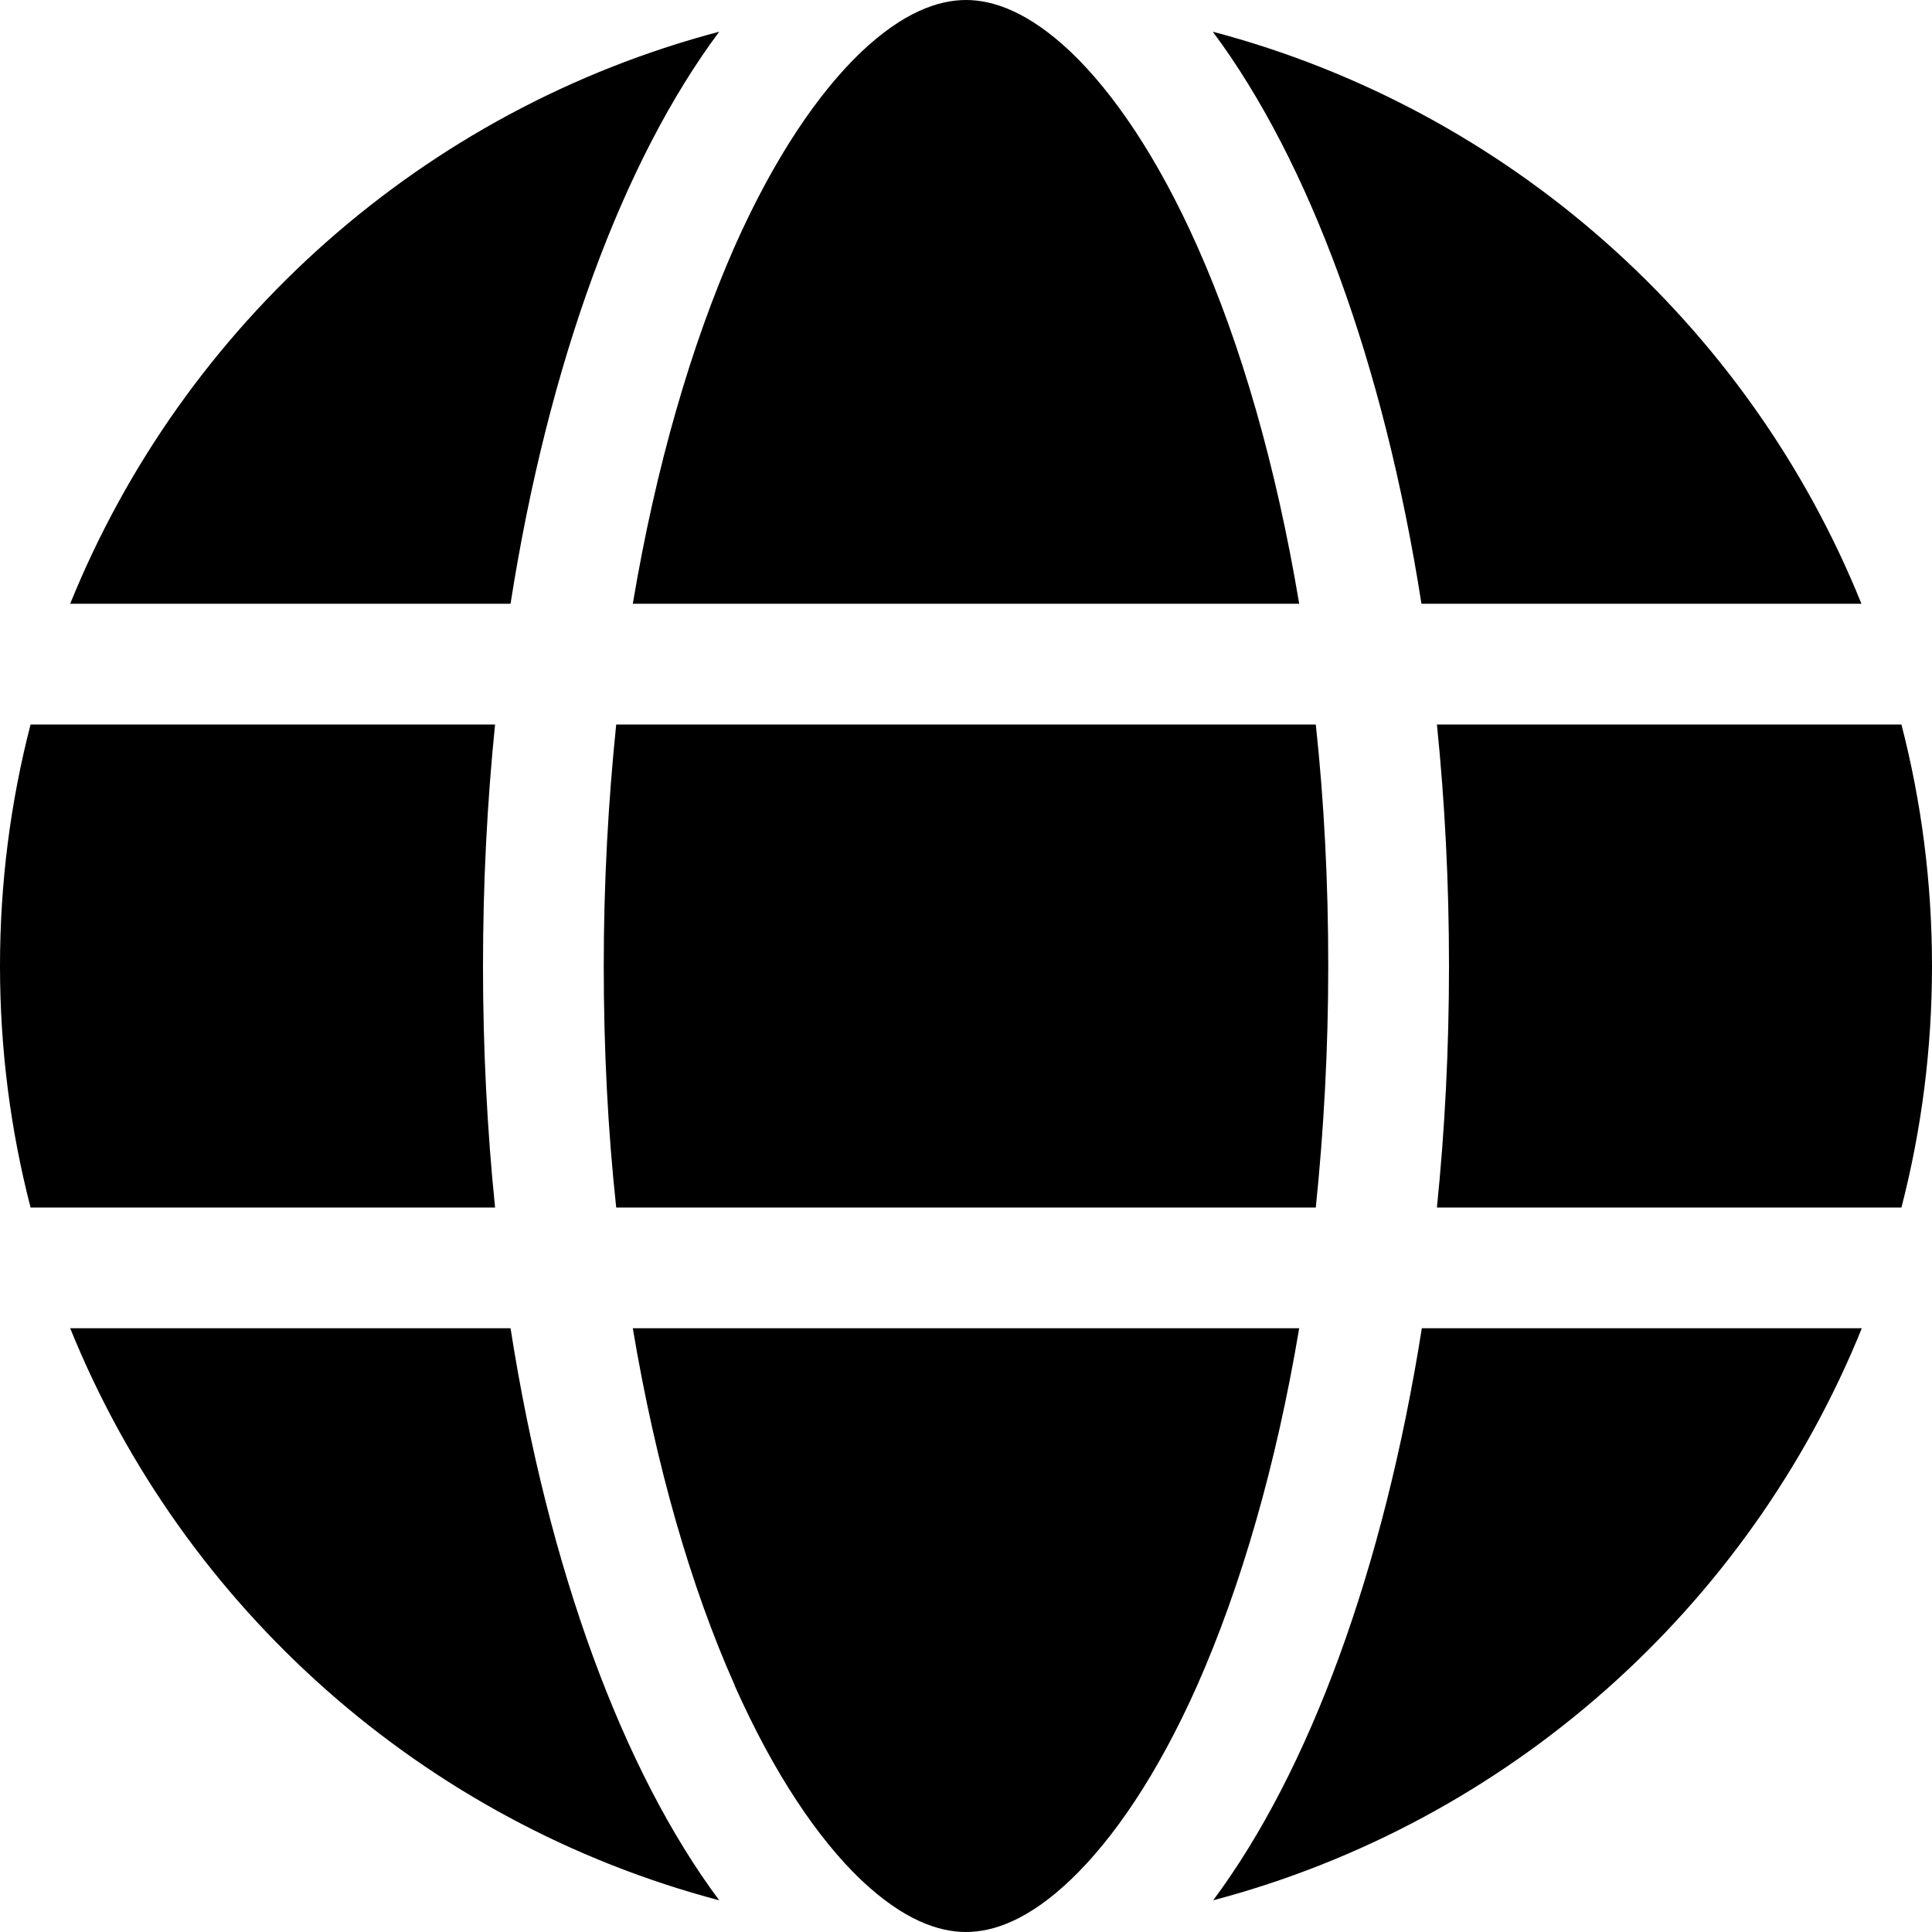
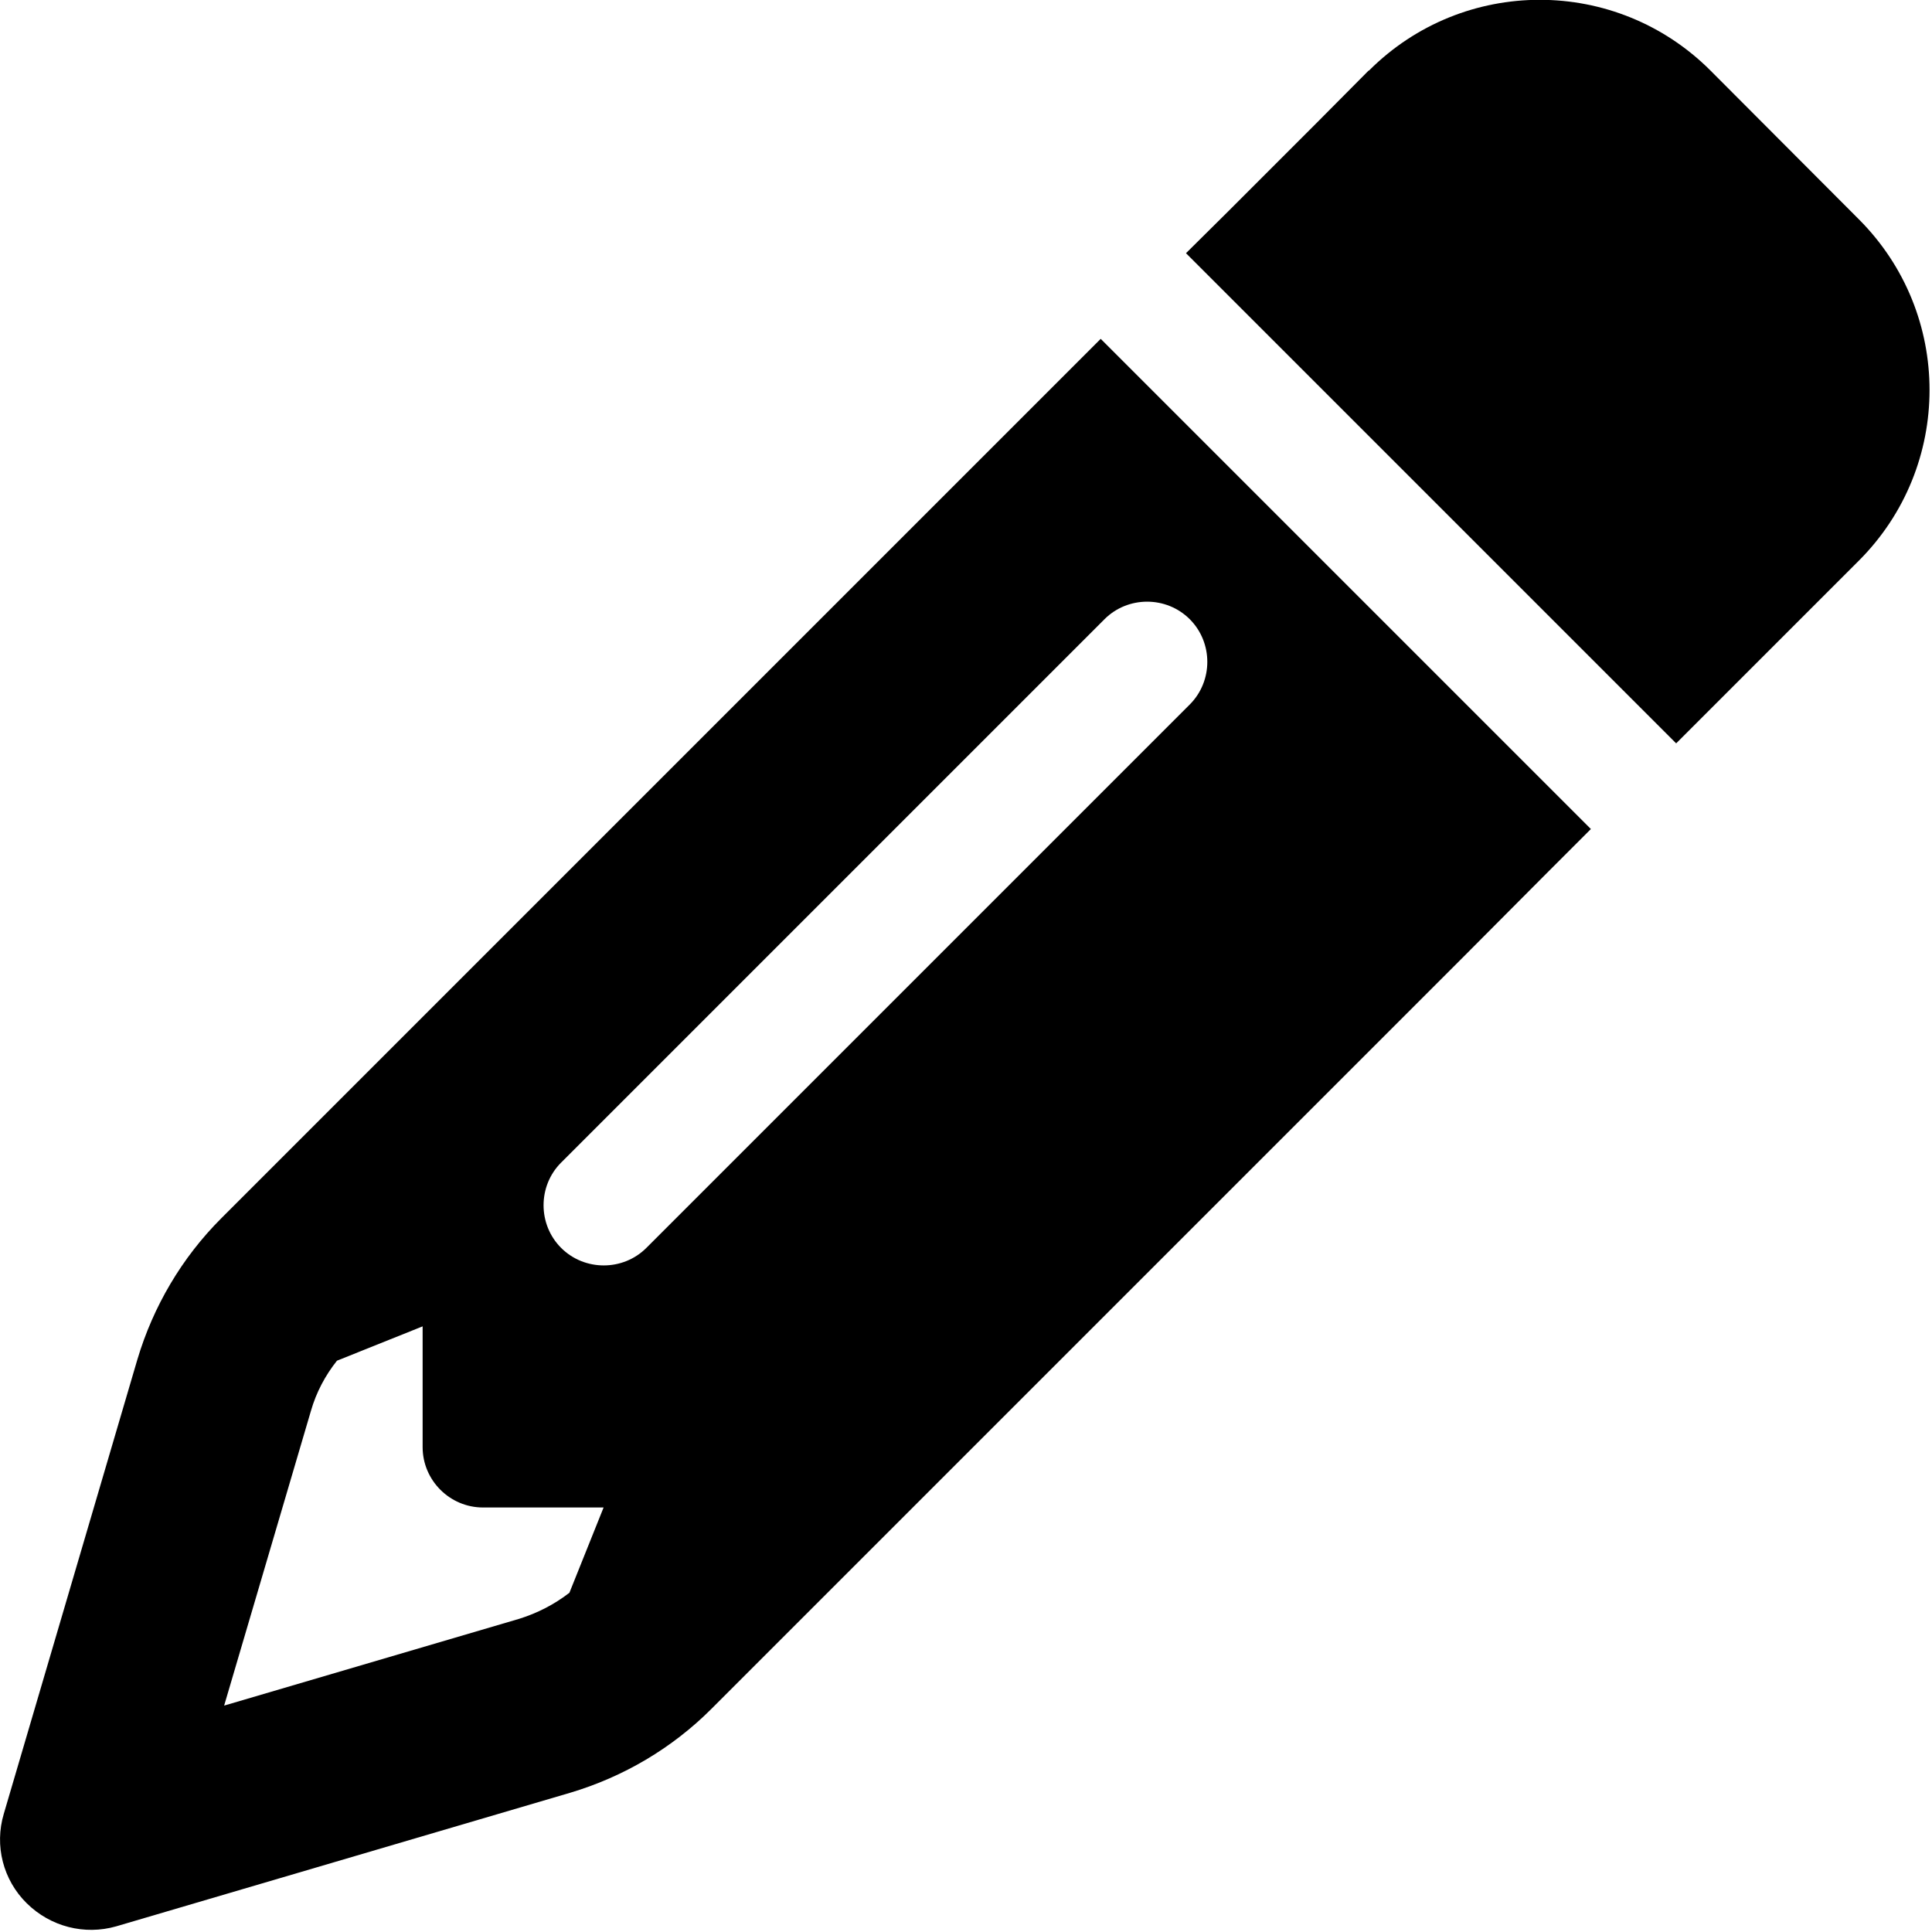
<svg xmlns="http://www.w3.org/2000/svg" viewBox="0 0 512 512">
-   <path d="M352 256c0 22.2-1.2 43.6-3.3 64H163.3c-2.2-20.4-3.3-41.8-3.3-64s1.2-43.6 3.3-64H348.7c2.2 20.4 3.3 41.8 3.3 64zm28.8-64H503.9c5.3 20.5 8.1 41.9 8.1 64s-2.8 43.5-8.1 64H380.8c2.1-20.6 3.2-42 3.2-64s-1.1-43.4-3.2-64zm112.6-32H376.7c-10-63.9-29.8-117.4-55.3-151.6c78.3 20.7 142 77.5 171.9 151.6zm-149.1 0H167.7c6.1-36.4 15.5-68.6 27-94.7c10.5-23.6 22.2-40.7 33.5-51.5C239.4 3.2 248.7 0 256 0s16.6 3.2 27.8 13.8c11.3 10.8 23 27.9 33.5 51.5c11.6 26 20.9 58.2 27 94.7zm-209 0H18.6C48.6 85.9 112.2 29.1 190.6 8.4C165.1 42.6 145.3 96.1 135.3 160zM8.1 192H131.2c-2.1 20.6-3.2 42-3.2 64s1.1 43.4 3.2 64H8.1C2.8 299.5 0 278.1 0 256s2.8-43.5 8.1-64zM194.7 446.6c-11.6-26-20.9-58.2-27-94.6H344.3c-6.1 36.4-15.5 68.6-27 94.6c-10.5 23.6-22.2 40.7-33.5 51.5C272.6 508.8 263.3 512 256 512s-16.6-3.2-27.8-13.8c-11.3-10.8-23-27.9-33.5-51.5zM135.3 352c10 63.9 29.8 117.4 55.3 151.6C112.2 482.9 48.6 426.1 18.6 352H135.3zm358.1 0c-30 74.1-93.6 130.9-171.9 151.6c25.5-34.2 45.2-87.7 55.3-151.6H493.4z" />
+   <path d="M410.3 231l11.3-11.3-33.9-33.9-62.1-62.1L291.7 89.8l-11.3 11.3-22.6 22.6L58.6 322.9c-10.4 10.4-18 23.3-22.2 37.4L1 480.7c-2.5 8.4-.2 17.5 6.1 23.7s15.3 8.5 23.7 6.1l120.3-35.4c14.1-4.2 27-11.8 37.4-22.2L387.7 253.7 410.3 231zM160 399.4l-9.1 22.7c-4 3.1-8.5 5.4-13.3 6.9L59.4 452l23-78.1c1.4-4.9 3.8-9.4 6.9-13.3l22.7-9.1v32c0 8.8 7.2 16 16 16h32zM362.7 18.7L348.3 33.2 325.7 55.8 314.3 67.1l33.9 33.9 62.1 62.1 33.9 33.9 11.3-11.3 22.6-22.6 14.5-14.5c25-25 25-65.5 0-90.5L453.3 18.7c-25-25-65.5-25-90.5 0zm-47.4 168l-144 144c-6.2 6.2-16.4 6.2-22.6 0s-6.2-16.4 0-22.6l144-144c6.2-6.2 16.4-6.2 22.6 0s6.2 16.4 0 22.6z" />
</svg>
